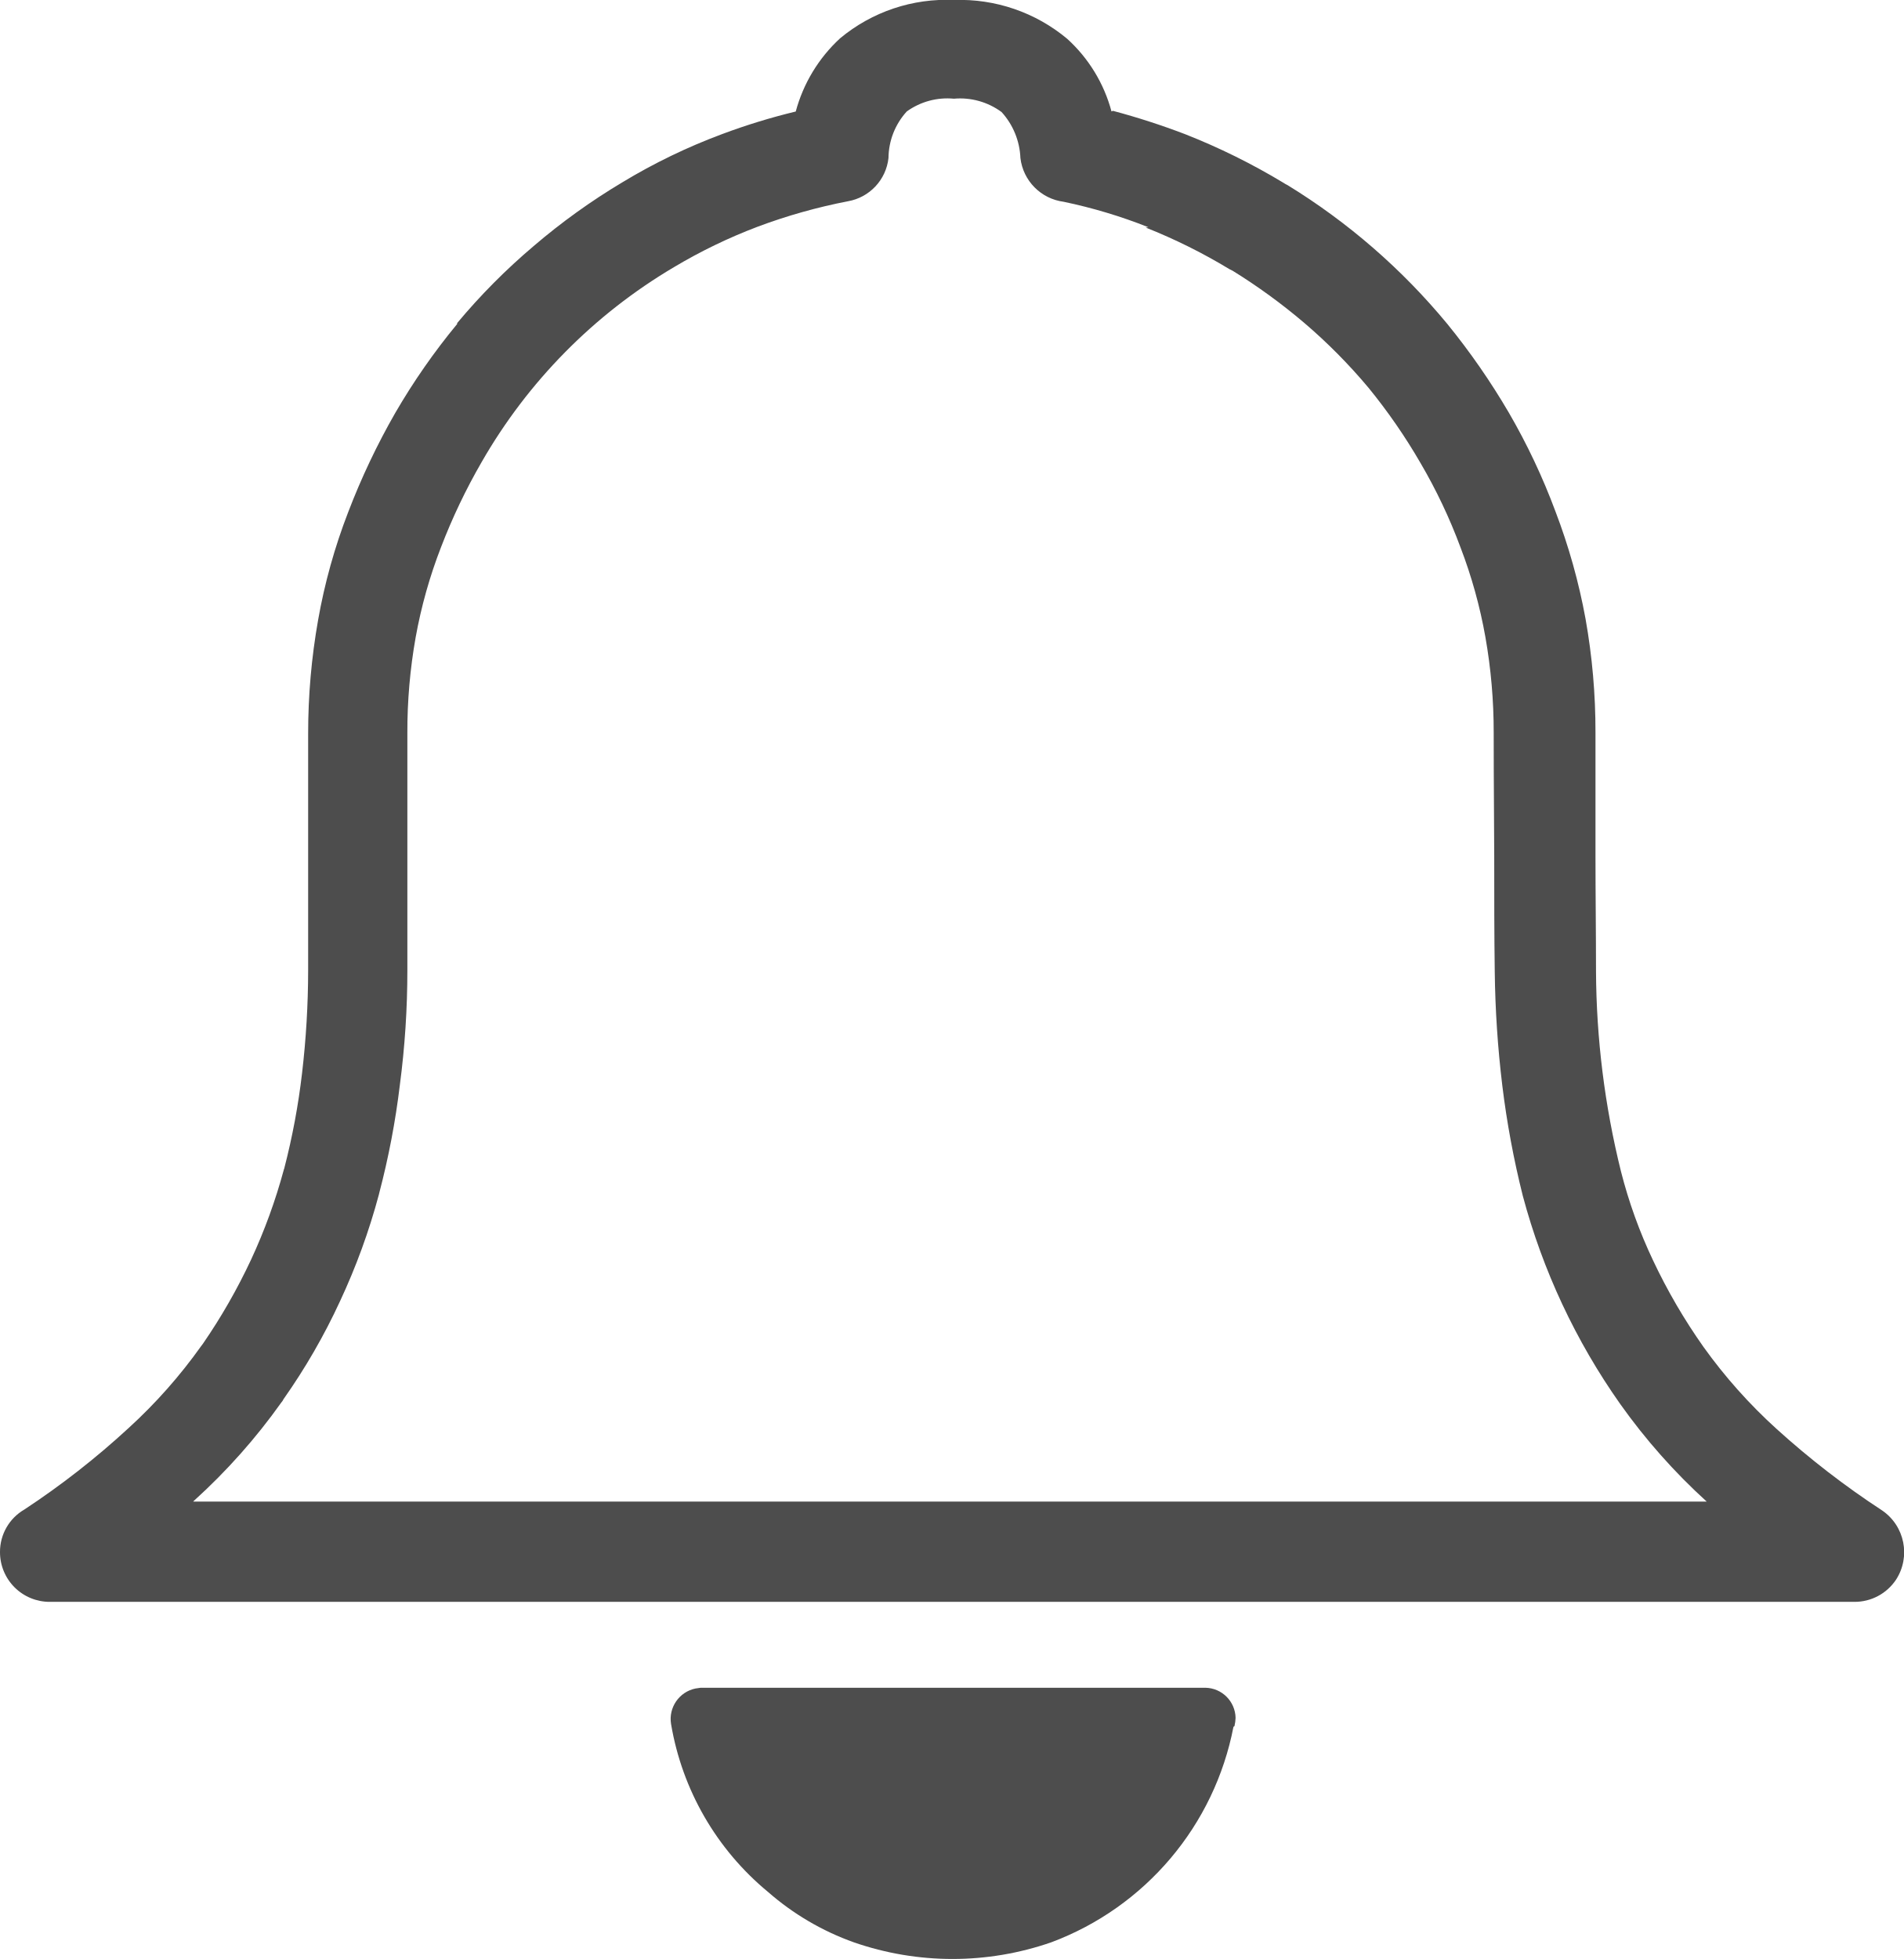
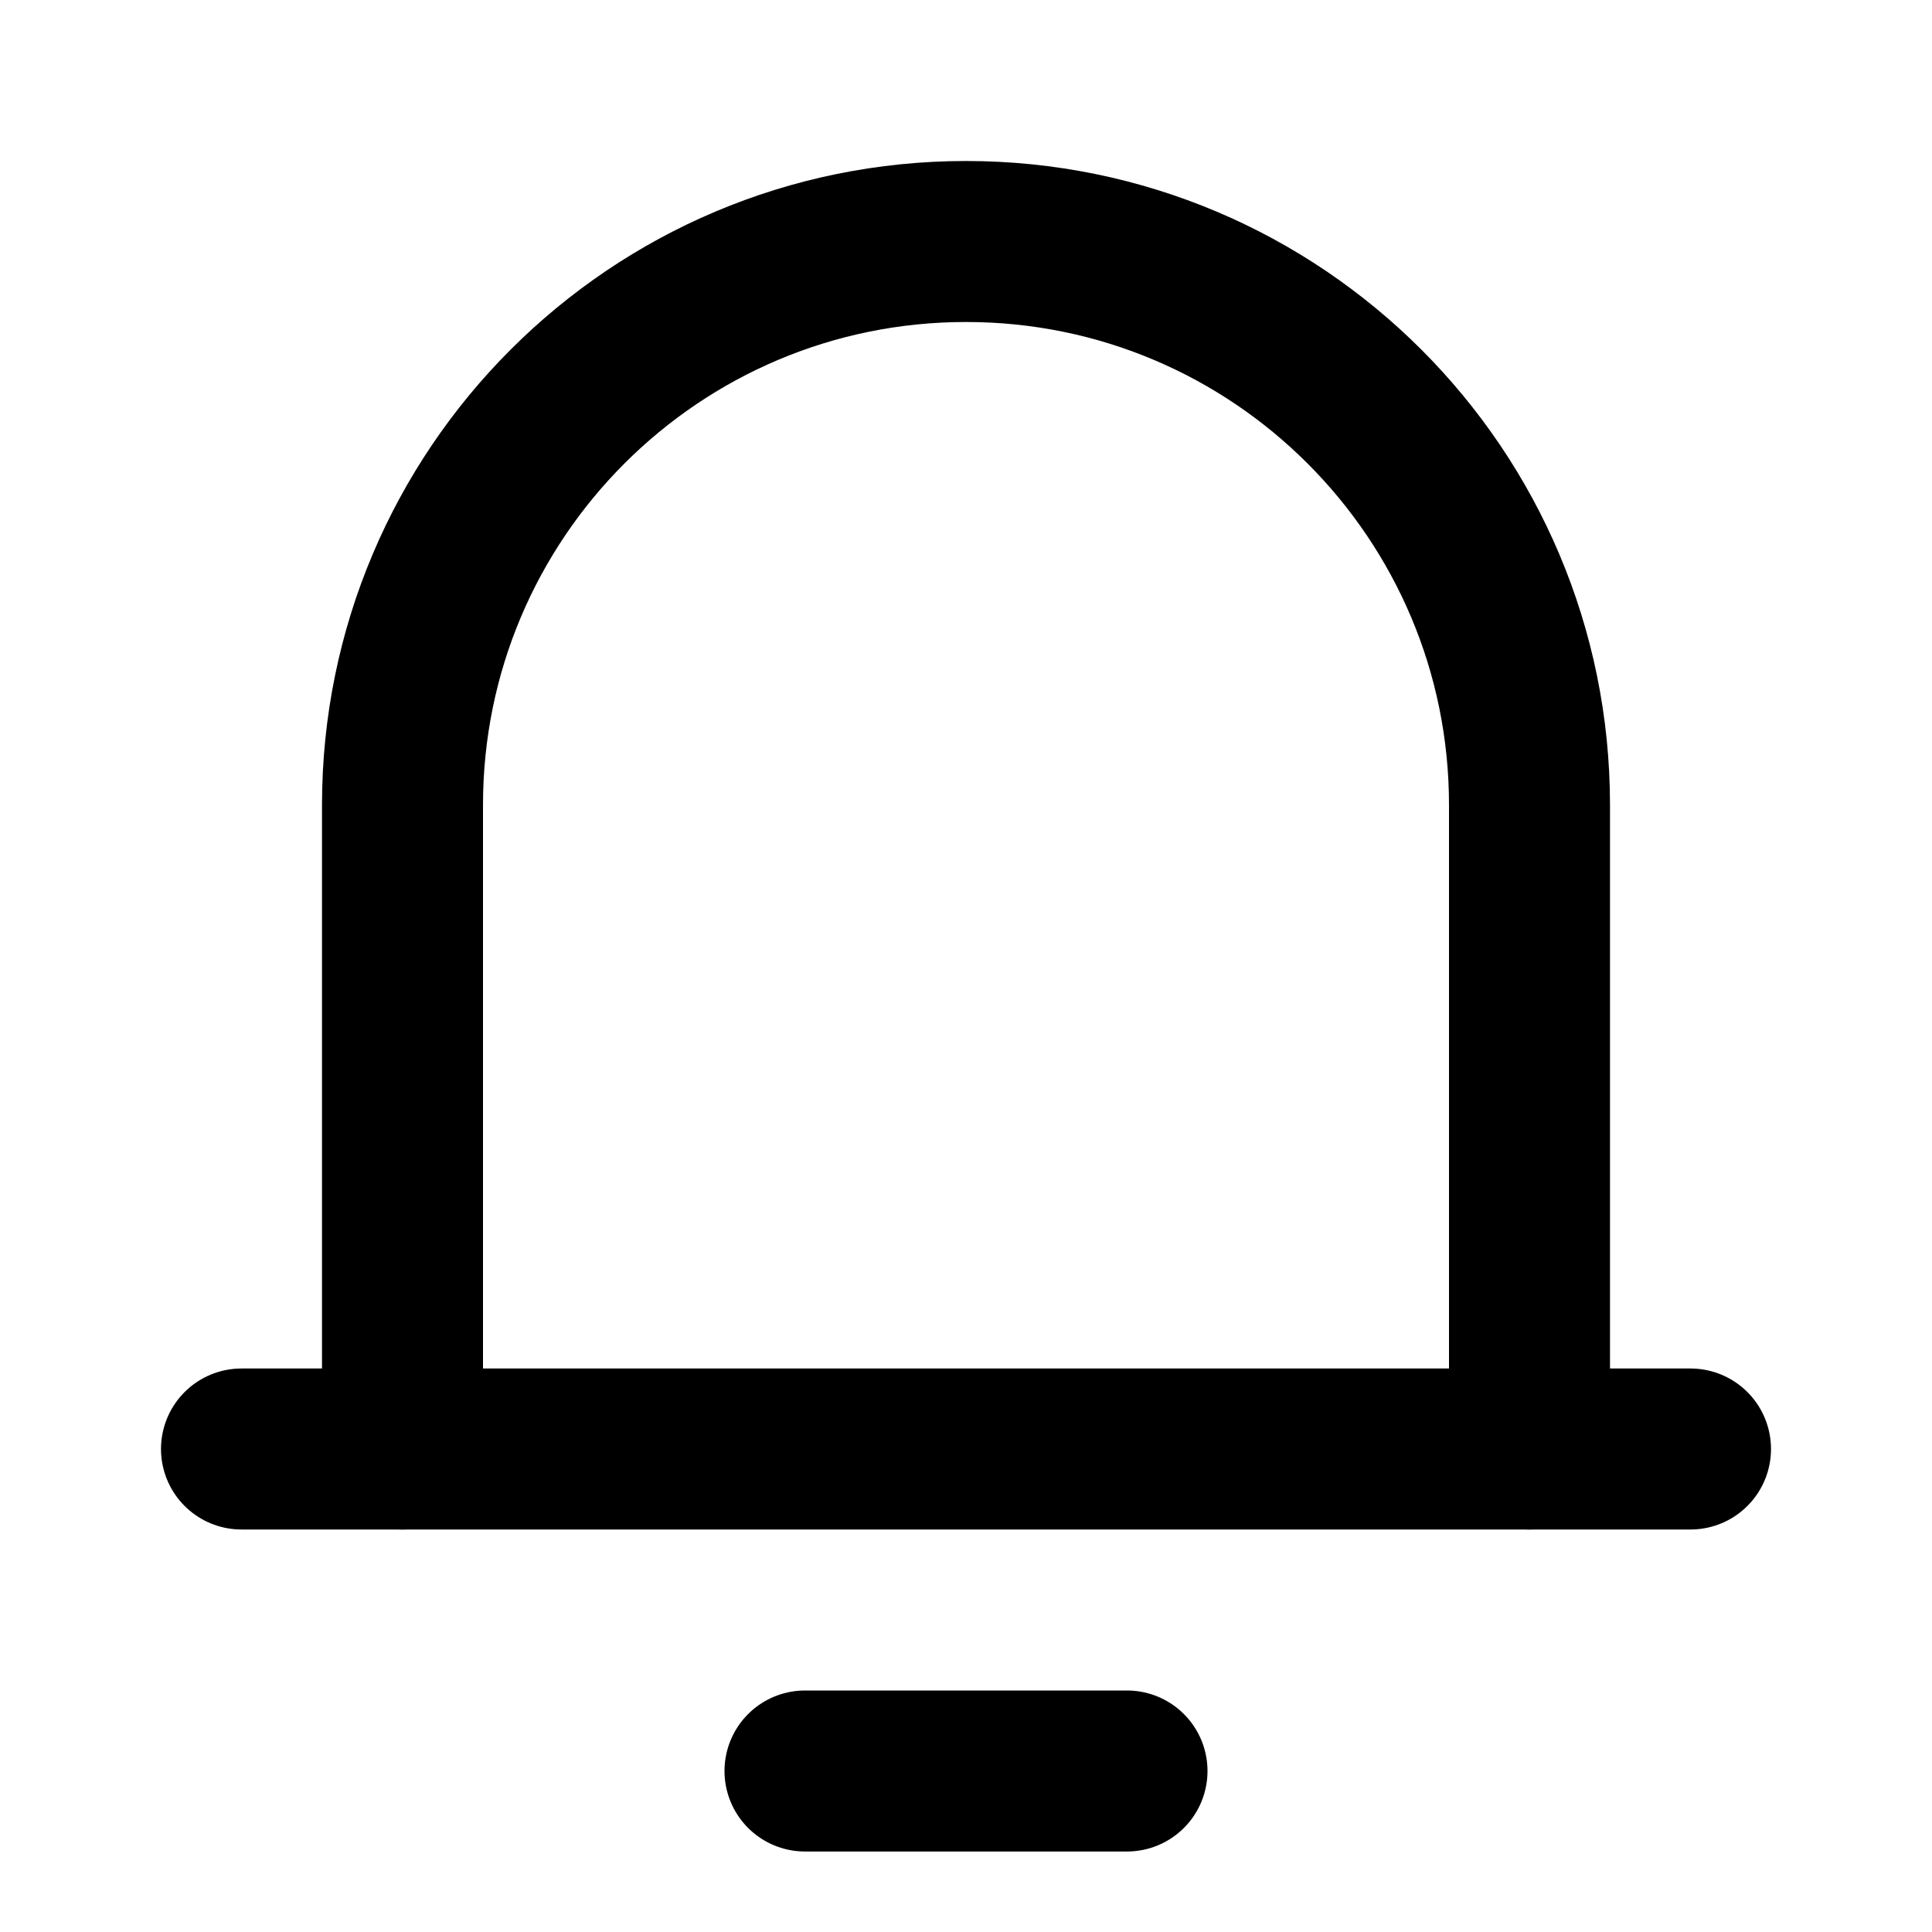
- <svg xmlns="http://www.w3.org/2000/svg" width="25.27" height="26" viewBox="0 0 25.27 26">
-   <path id="notification_4D4D4D" d="M16.372,24.918a3.828,3.828,0,0,1-2.42,2.861,3.994,3.994,0,0,1-2.618,0,3.525,3.525,0,0,1-1.14-.669,3.682,3.682,0,0,1-1.287-2.229.413.413,0,0,1,.324-.471L9.3,24.4H16a.408.408,0,0,1,.4.4.568.568,0,0,1-.015.11Zm-1.6-21.447a9.683,9.683,0,0,1,.956.309,8.662,8.662,0,0,1,1.309.647.32.32,0,0,0,.051.029A8.546,8.546,0,0,1,19.211,6.3a9.317,9.317,0,0,1,.816,1.177,8.513,8.513,0,0,1,.618,1.309,8.057,8.057,0,0,1,.4,1.427,8.515,8.515,0,0,1,.132,1.508v1.633c0,.522.007,1.03.007,1.53v.007a11.25,11.25,0,0,0,.331,2.655,6.482,6.482,0,0,0,.427,1.184,7.622,7.622,0,0,0,.669,1.147,6.846,6.846,0,0,0,.971,1.089,11.23,11.23,0,0,0,1.4,1.081.671.671,0,0,1,.184.919.659.659,0,0,1-.552.294H.662A.659.659,0,0,1,0,22.6a.649.649,0,0,1,.324-.566,10.784,10.784,0,0,0,1.383-1.081,6.824,6.824,0,0,0,.964-1.089c.007-.007.015-.022.022-.029a7.786,7.786,0,0,0,.64-1.118,7.431,7.431,0,0,0,.434-1.192c0-.007.007-.015.007-.022a9.3,9.3,0,0,0,.235-1.258,11.79,11.79,0,0,0,.081-1.368V11.738a8.639,8.639,0,0,1,.132-1.508,7.641,7.641,0,0,1,.4-1.434,9.384,9.384,0,0,1,.625-1.317A8.735,8.735,0,0,1,6.068,6.3V6.288A8.329,8.329,0,0,1,7.083,5.266,8.54,8.54,0,0,1,8.26,4.42a7.828,7.828,0,0,1,1.324-.64,8.4,8.4,0,0,1,.978-.3,2.04,2.04,0,0,1,.588-.971A2.207,2.207,0,0,1,12.665,2a2.221,2.221,0,0,1,1.5.515,2,2,0,0,1,.588.964Zm.471,1.545a6.818,6.818,0,0,0-1.125-.338.664.664,0,0,1-.574-.581.963.963,0,0,0-.25-.61.929.929,0,0,0-.633-.177.921.921,0,0,0-.625.169.928.928,0,0,0-.243.618.655.655,0,0,1-.537.574,7.434,7.434,0,0,0-1.2.338,7.019,7.019,0,0,0-1.111.537A7.12,7.12,0,0,0,6.392,8.134a7.927,7.927,0,0,0-.537,1.125,6.491,6.491,0,0,0-.338,1.2,7.124,7.124,0,0,0-.11,1.272v3.141a11.624,11.624,0,0,1-.1,1.53,10.6,10.6,0,0,1-.272,1.427c0,.007-.007.022-.007.029a8.578,8.578,0,0,1-.515,1.412,8.271,8.271,0,0,1-.75,1.3.154.154,0,0,1-.029.044,8.024,8.024,0,0,1-1.155,1.3l-.015.015H22.653a8.011,8.011,0,0,1-1.147-1.294,8.667,8.667,0,0,1-1.294-2.765,11.948,11.948,0,0,1-.272-1.464,13.925,13.925,0,0,1-.1-1.508c-.007-.493-.007-1.008-.007-1.537-.007-.993-.007-1.53-.007-1.633a7.246,7.246,0,0,0-.11-1.272,6.488,6.488,0,0,0-.331-1.192,7.091,7.091,0,0,0-.53-1.118,7.579,7.579,0,0,0-.691-1,7.25,7.25,0,0,0-.853-.861,7.806,7.806,0,0,0-.949-.691l-.044-.022a7.431,7.431,0,0,0-1.111-.552Z" transform="translate(0 -2)" fill="#4d4d4d" />
+ <svg xmlns="http://www.w3.org/2000/svg" width="24" height="24" viewBox="0 0 24 24" fill="none" stroke="currentColor" stroke-width="2" stroke-linecap="round" stroke-linejoin="round" class="devfont devfont-notification">
+   <path d="M5 18v-8a7 7 0 0 1 14 0v8" />
+   <path d="M3 18h18" />
+   <path d="M10 22h4" />
</svg>
